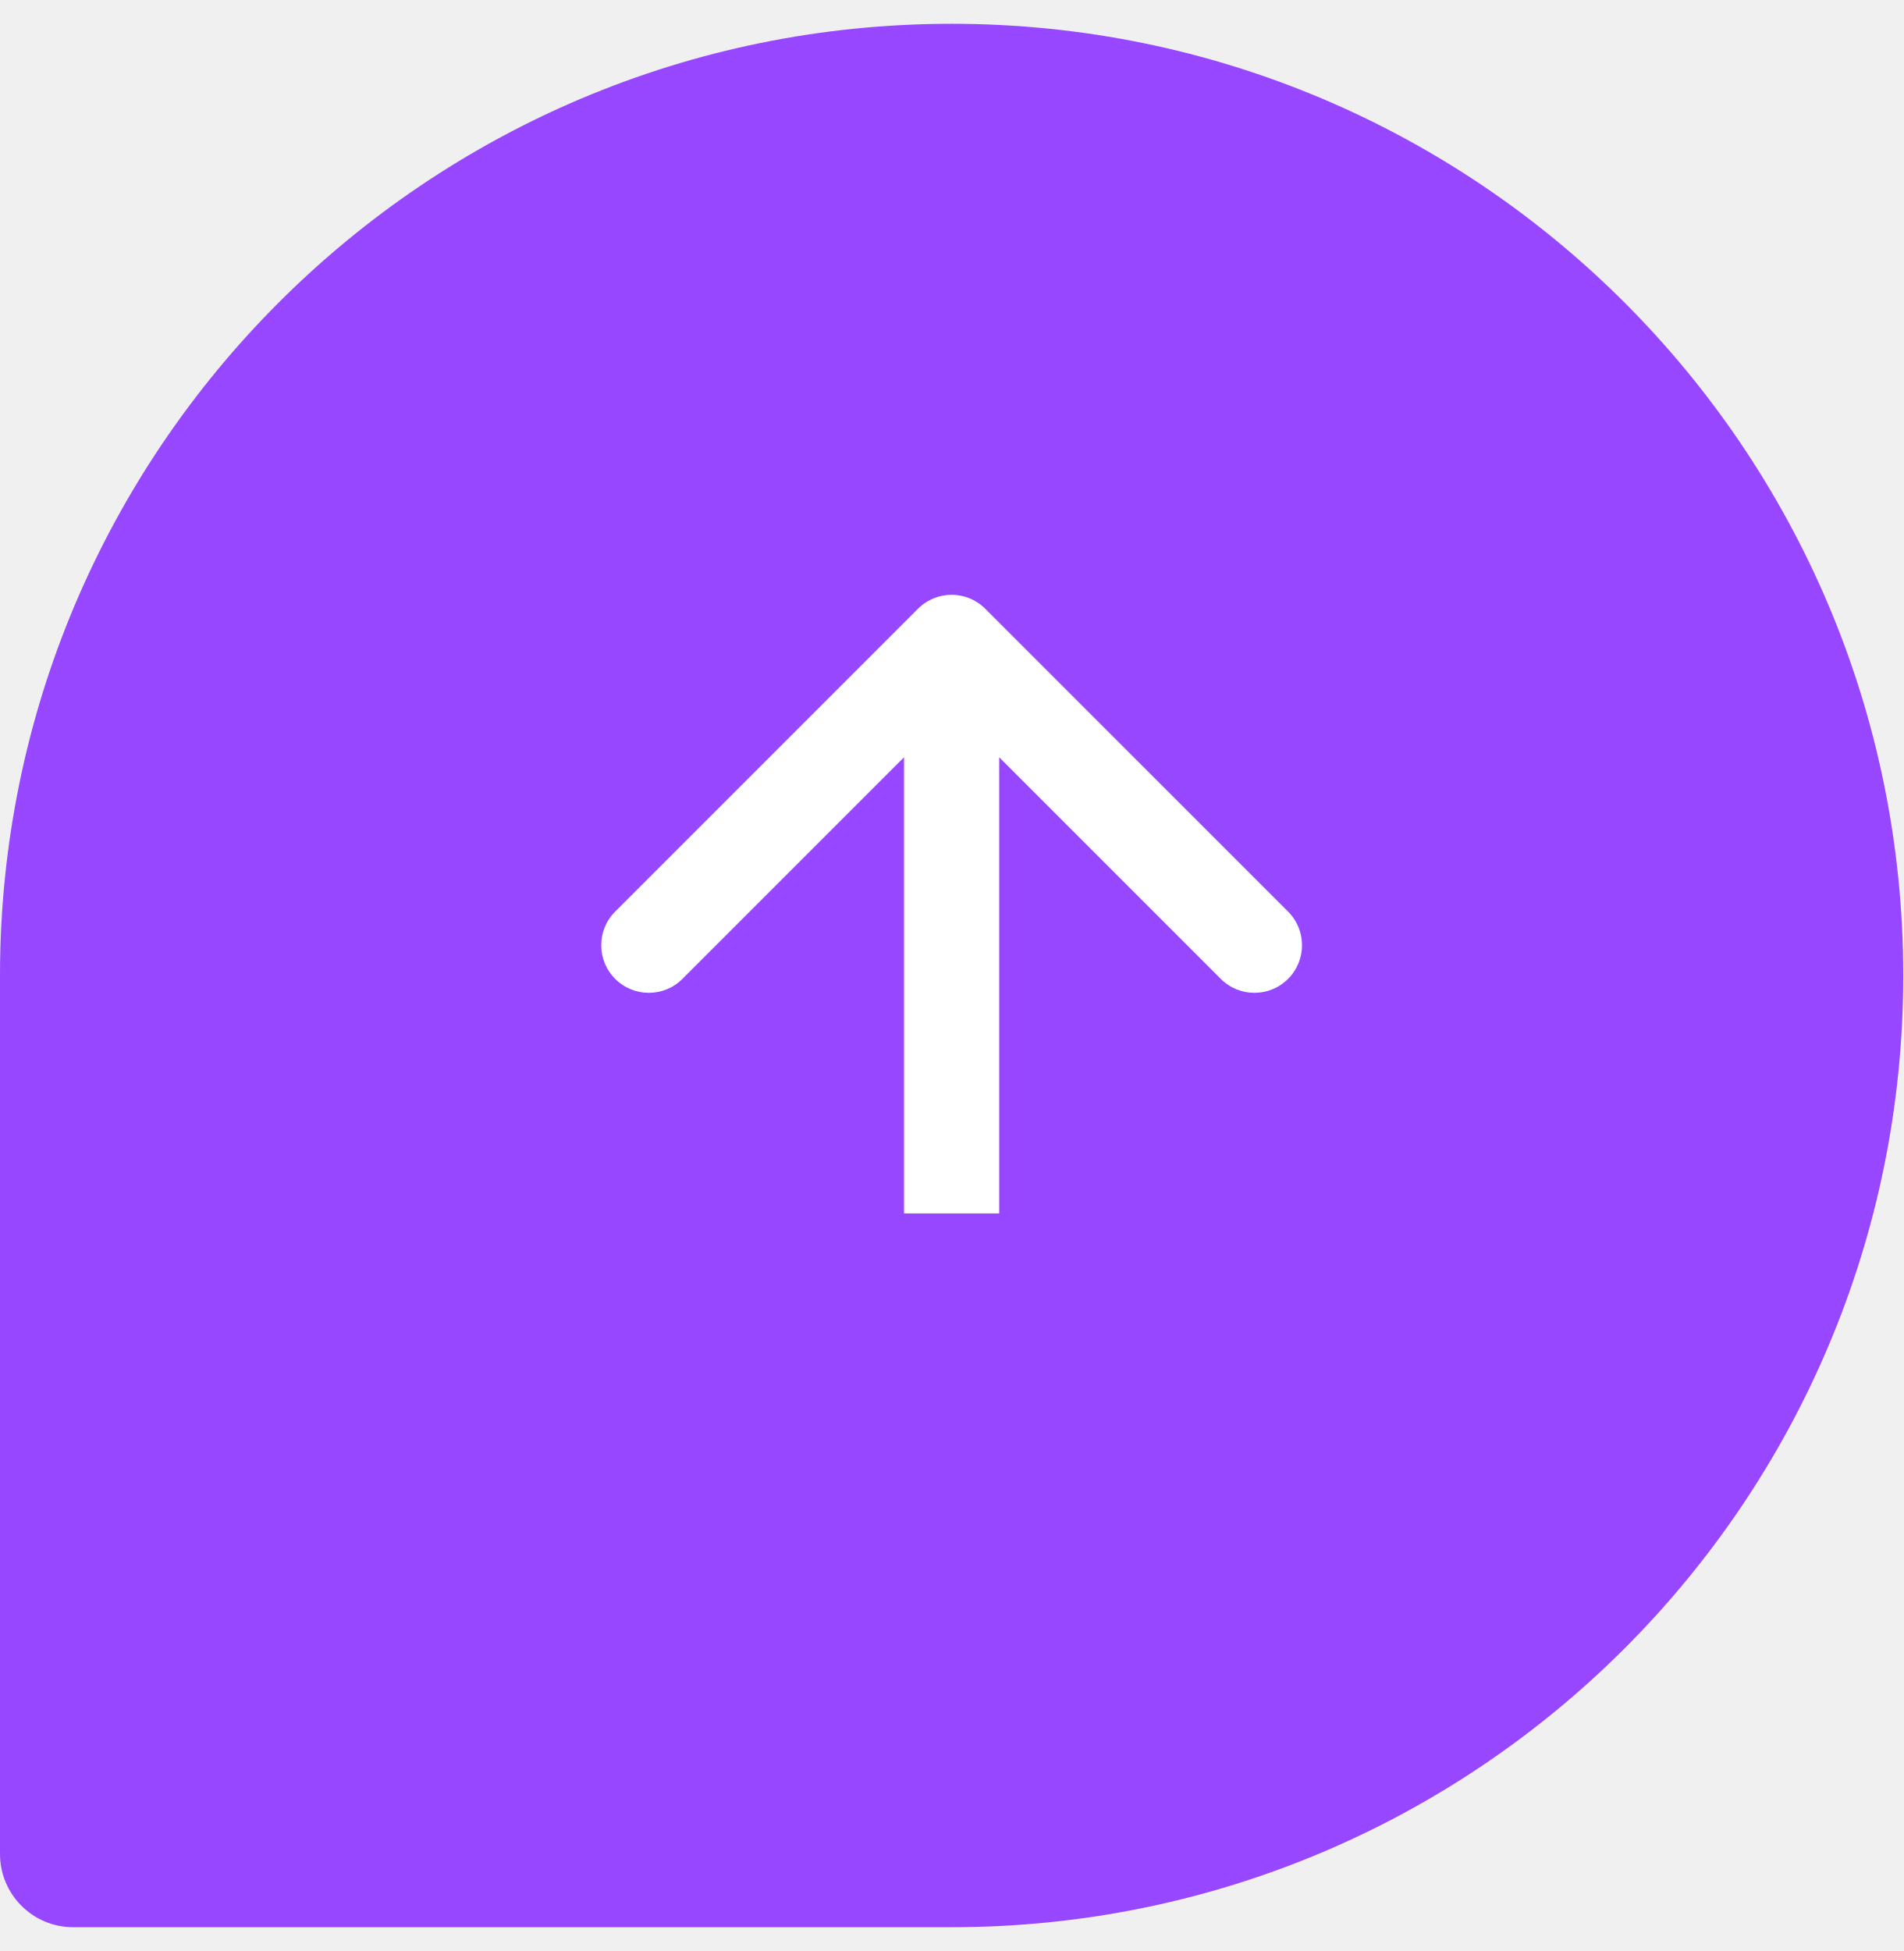
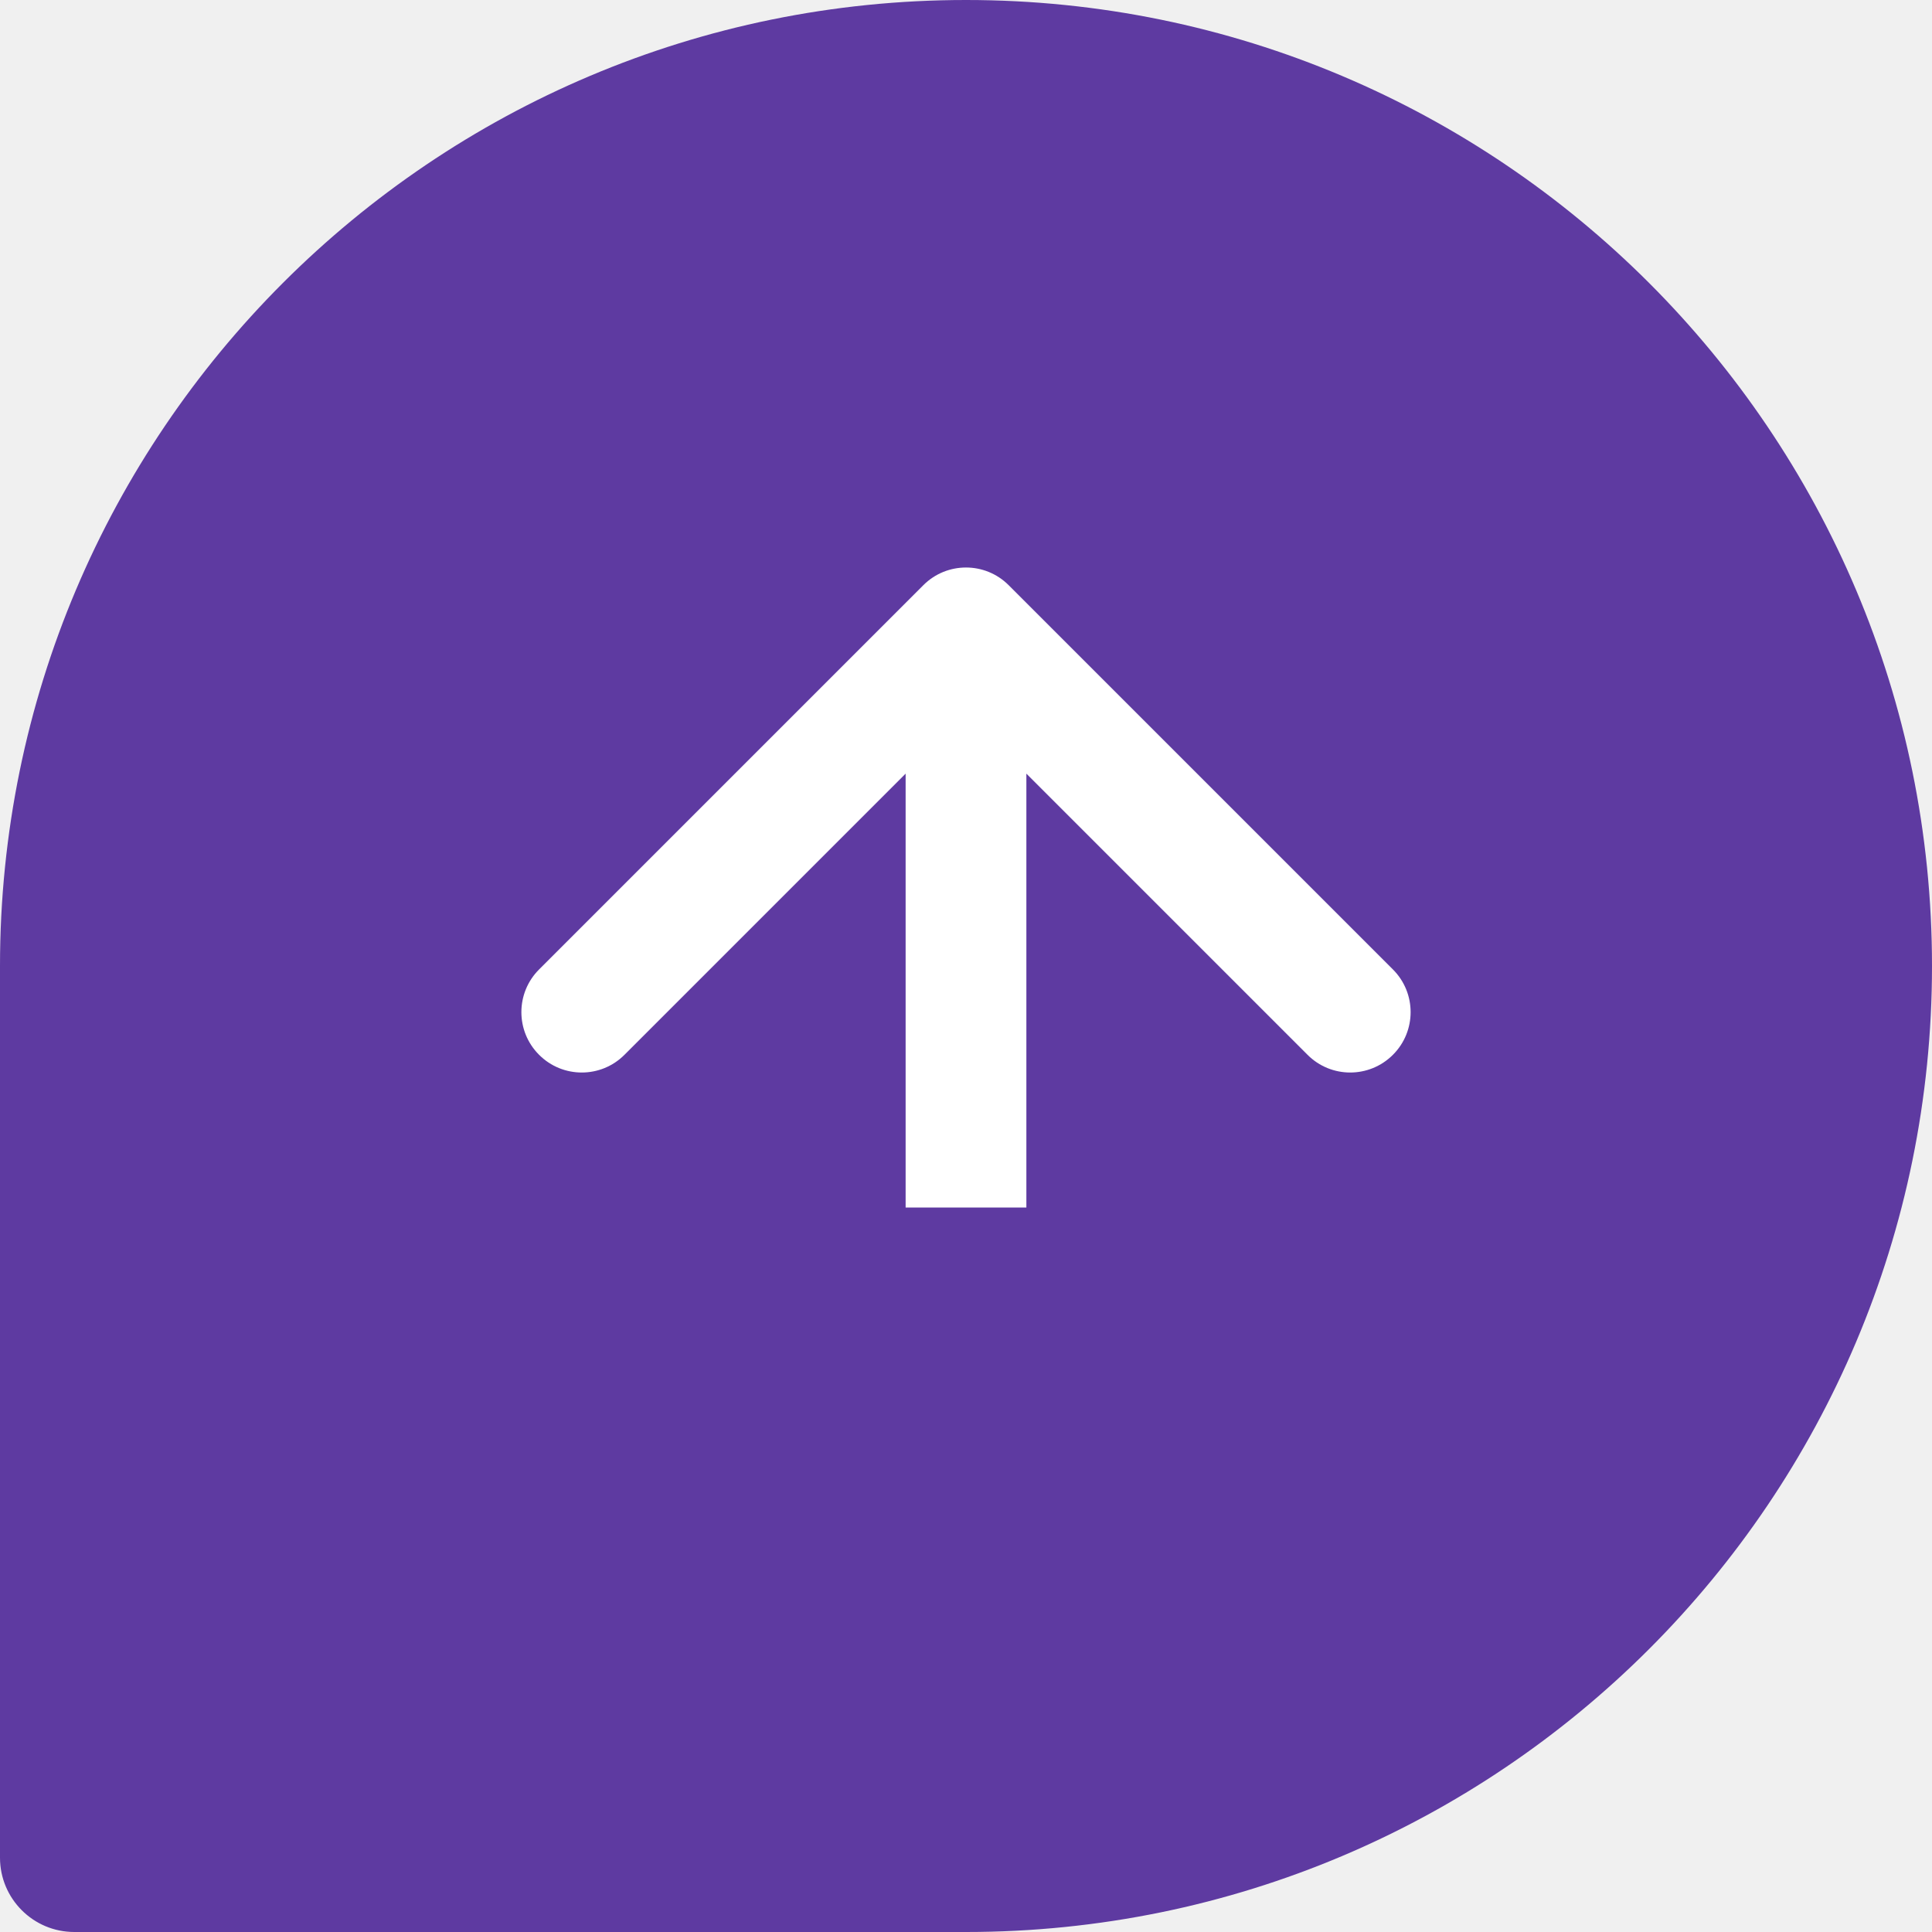
- <svg xmlns="http://www.w3.org/2000/svg" width="40" height="41" viewBox="0 0 40 41" fill="none">
-   <path d="M1.538 40.5C0.689 40.5 8.21377e-09 39.811 1.8346e-08 38.962L2.38498e-07 20.5C3.70216e-07 9.454 8.954 0.5 20 0.5C31.046 0.5 40 9.454 40 20.5C40 31.546 31.046 40.5 20 40.5L1.538 40.5Z" fill="#9747FF" />
-   <path d="M20.707 12.793C20.317 12.402 19.683 12.402 19.293 12.793L12.929 19.157C12.538 19.547 12.538 20.18 12.929 20.571C13.319 20.962 13.953 20.962 14.343 20.571L20 14.914L25.657 20.571C26.047 20.962 26.68 20.962 27.071 20.571C27.462 20.18 27.462 19.547 27.071 19.157L20.707 12.793ZM21 25.5L21 13.5L19 13.5L19 25.5L21 25.5Z" fill="white" />
+ <svg xmlns="http://www.w3.org/2000/svg" width="32" height="32" viewBox="0 0 32 32" fill="none">
+   <path d="M1.231 32C0.551 32 6.57102e-09 31.449 1.46768e-08 30.769L1.90798e-07 16C2.96173e-07 7.163 7.163 8.54232e-08 16 1.90798e-07C24.837 2.96173e-07 32 7.163 32 16C32 24.837 24.837 32 16 32L1.231 32Z" fill="#5E3AA1" />
+   <path d="M16.707 9.693C16.317 9.302 15.683 9.302 15.293 9.693L8.929 16.057C8.538 16.447 8.538 17.081 8.929 17.471C9.319 17.862 9.953 17.862 10.343 17.471L16 11.814L21.657 17.471C22.047 17.862 22.68 17.862 23.071 17.471C23.462 17.081 23.462 16.447 23.071 16.057L16.707 9.693ZM17 20L17 10.4L15 10.4L15 20L17 20Z" fill="white" />
</svg>
